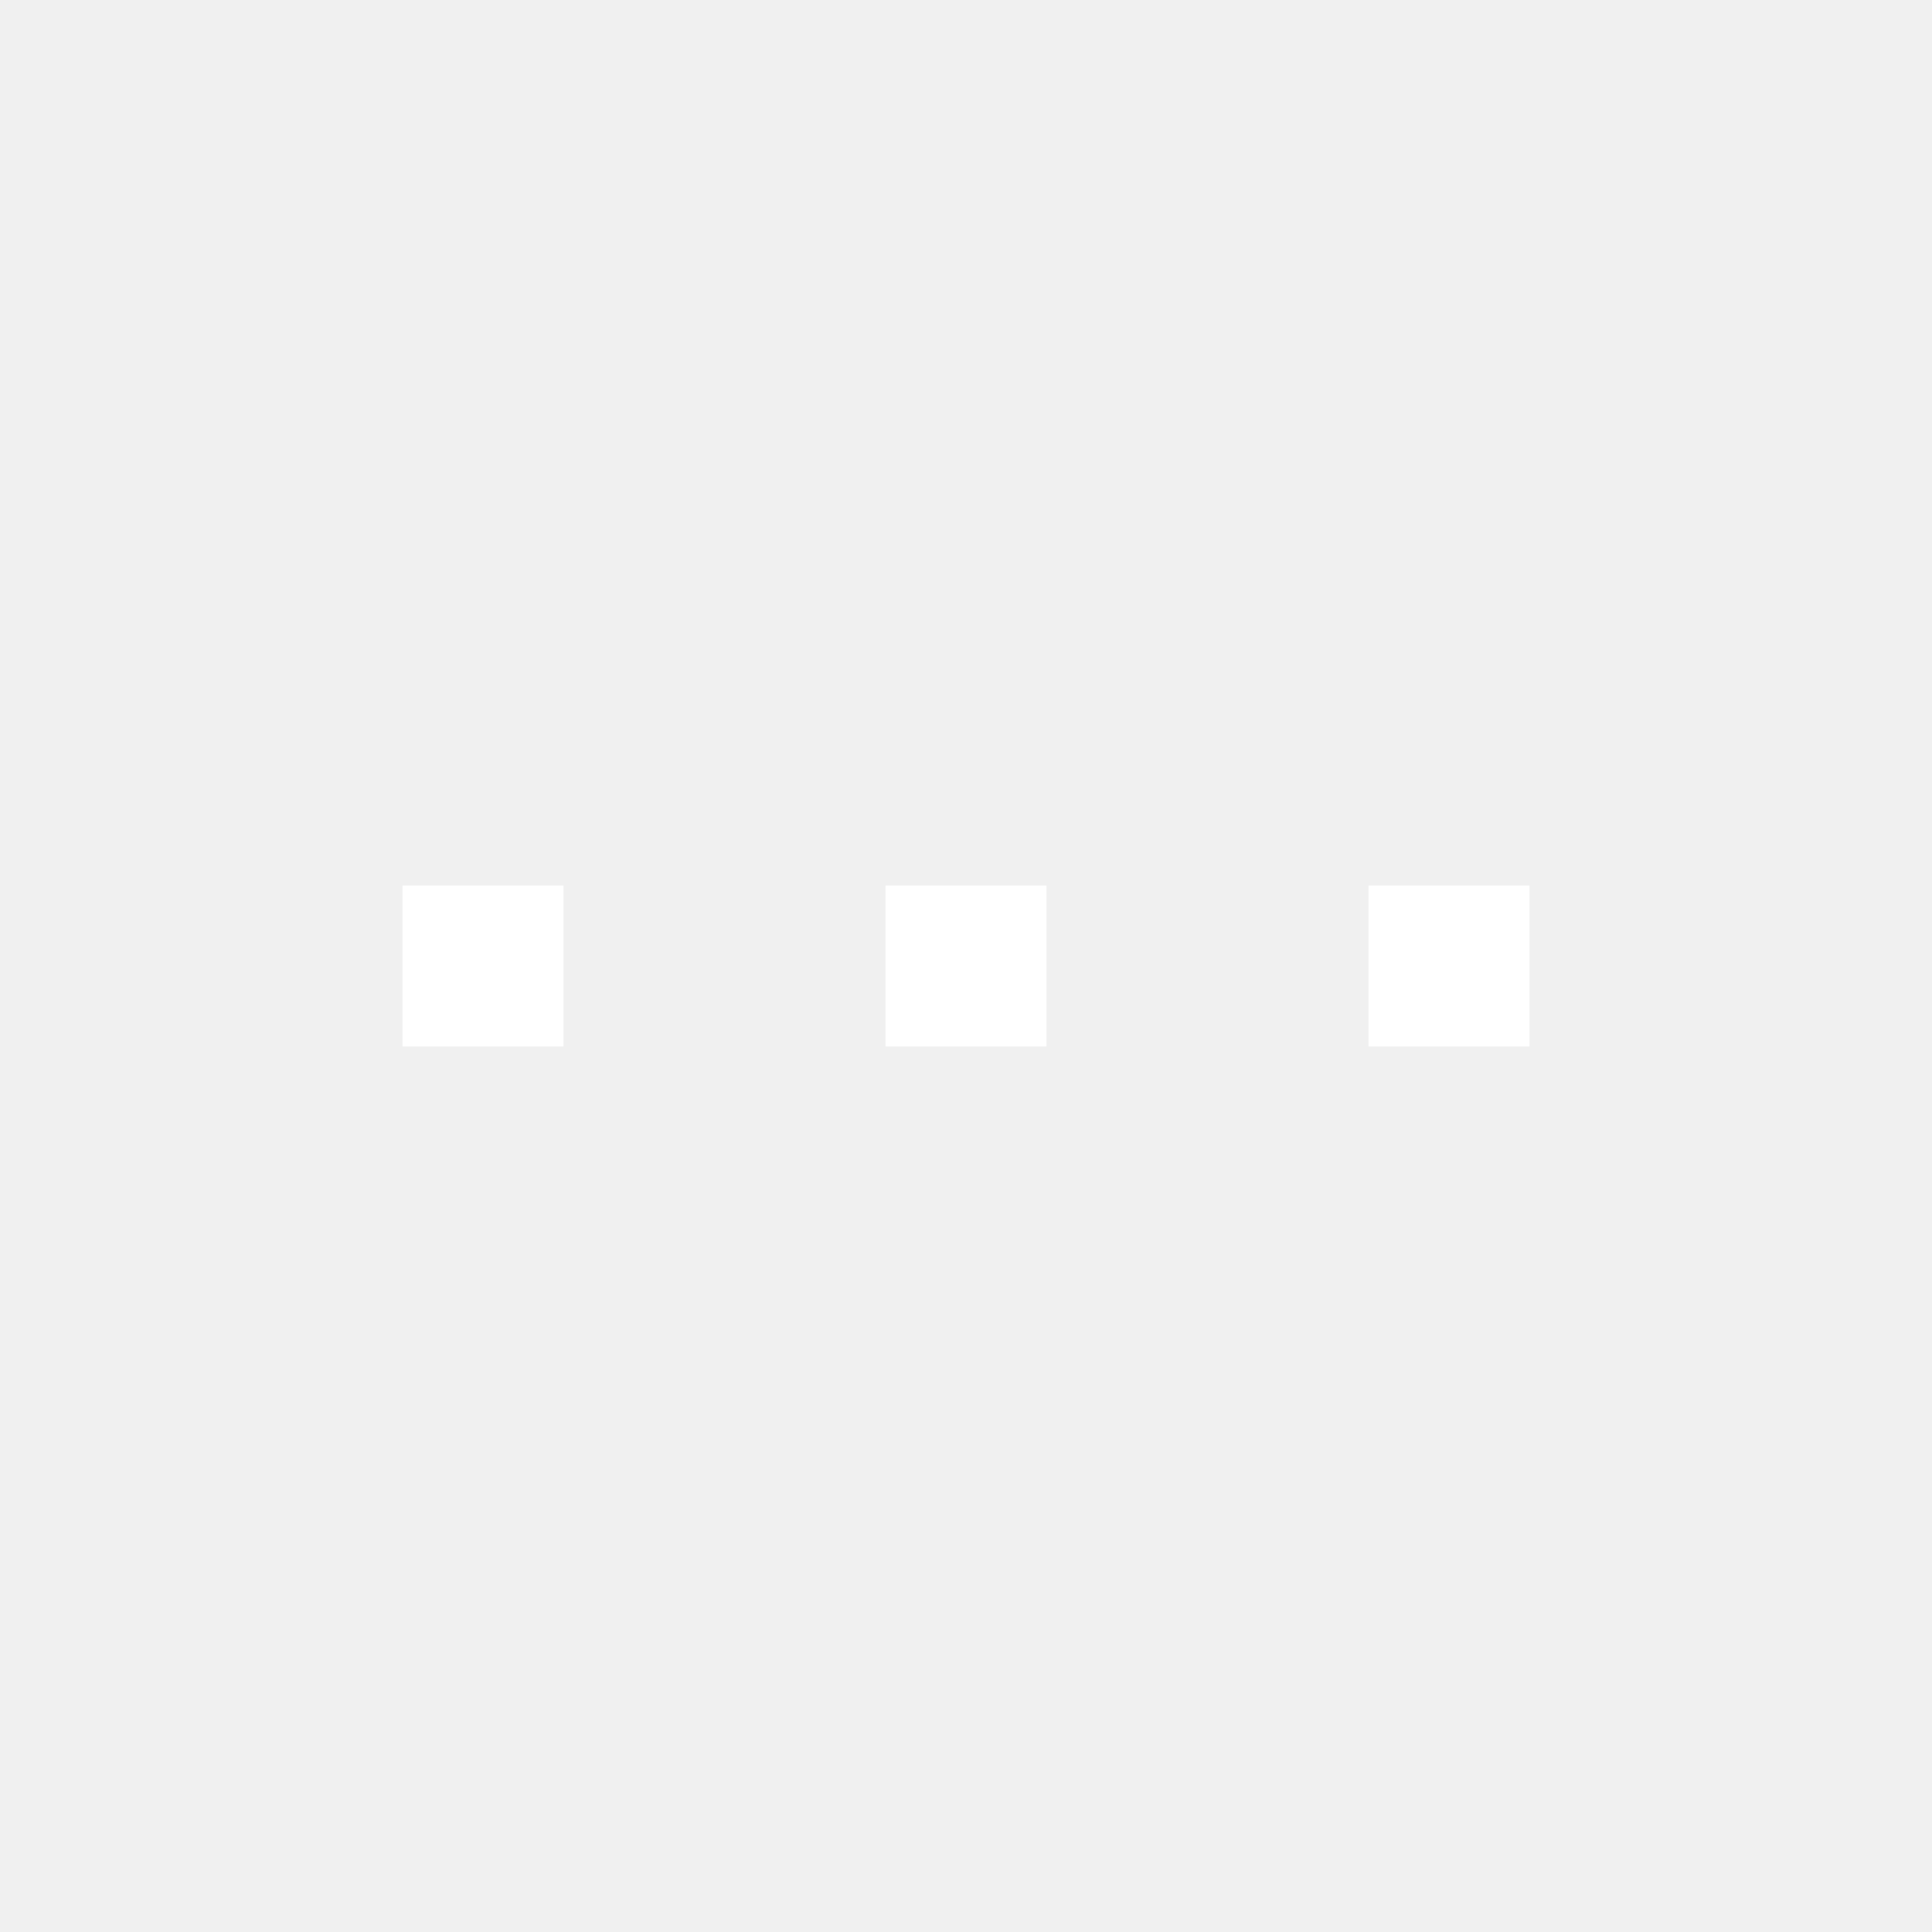
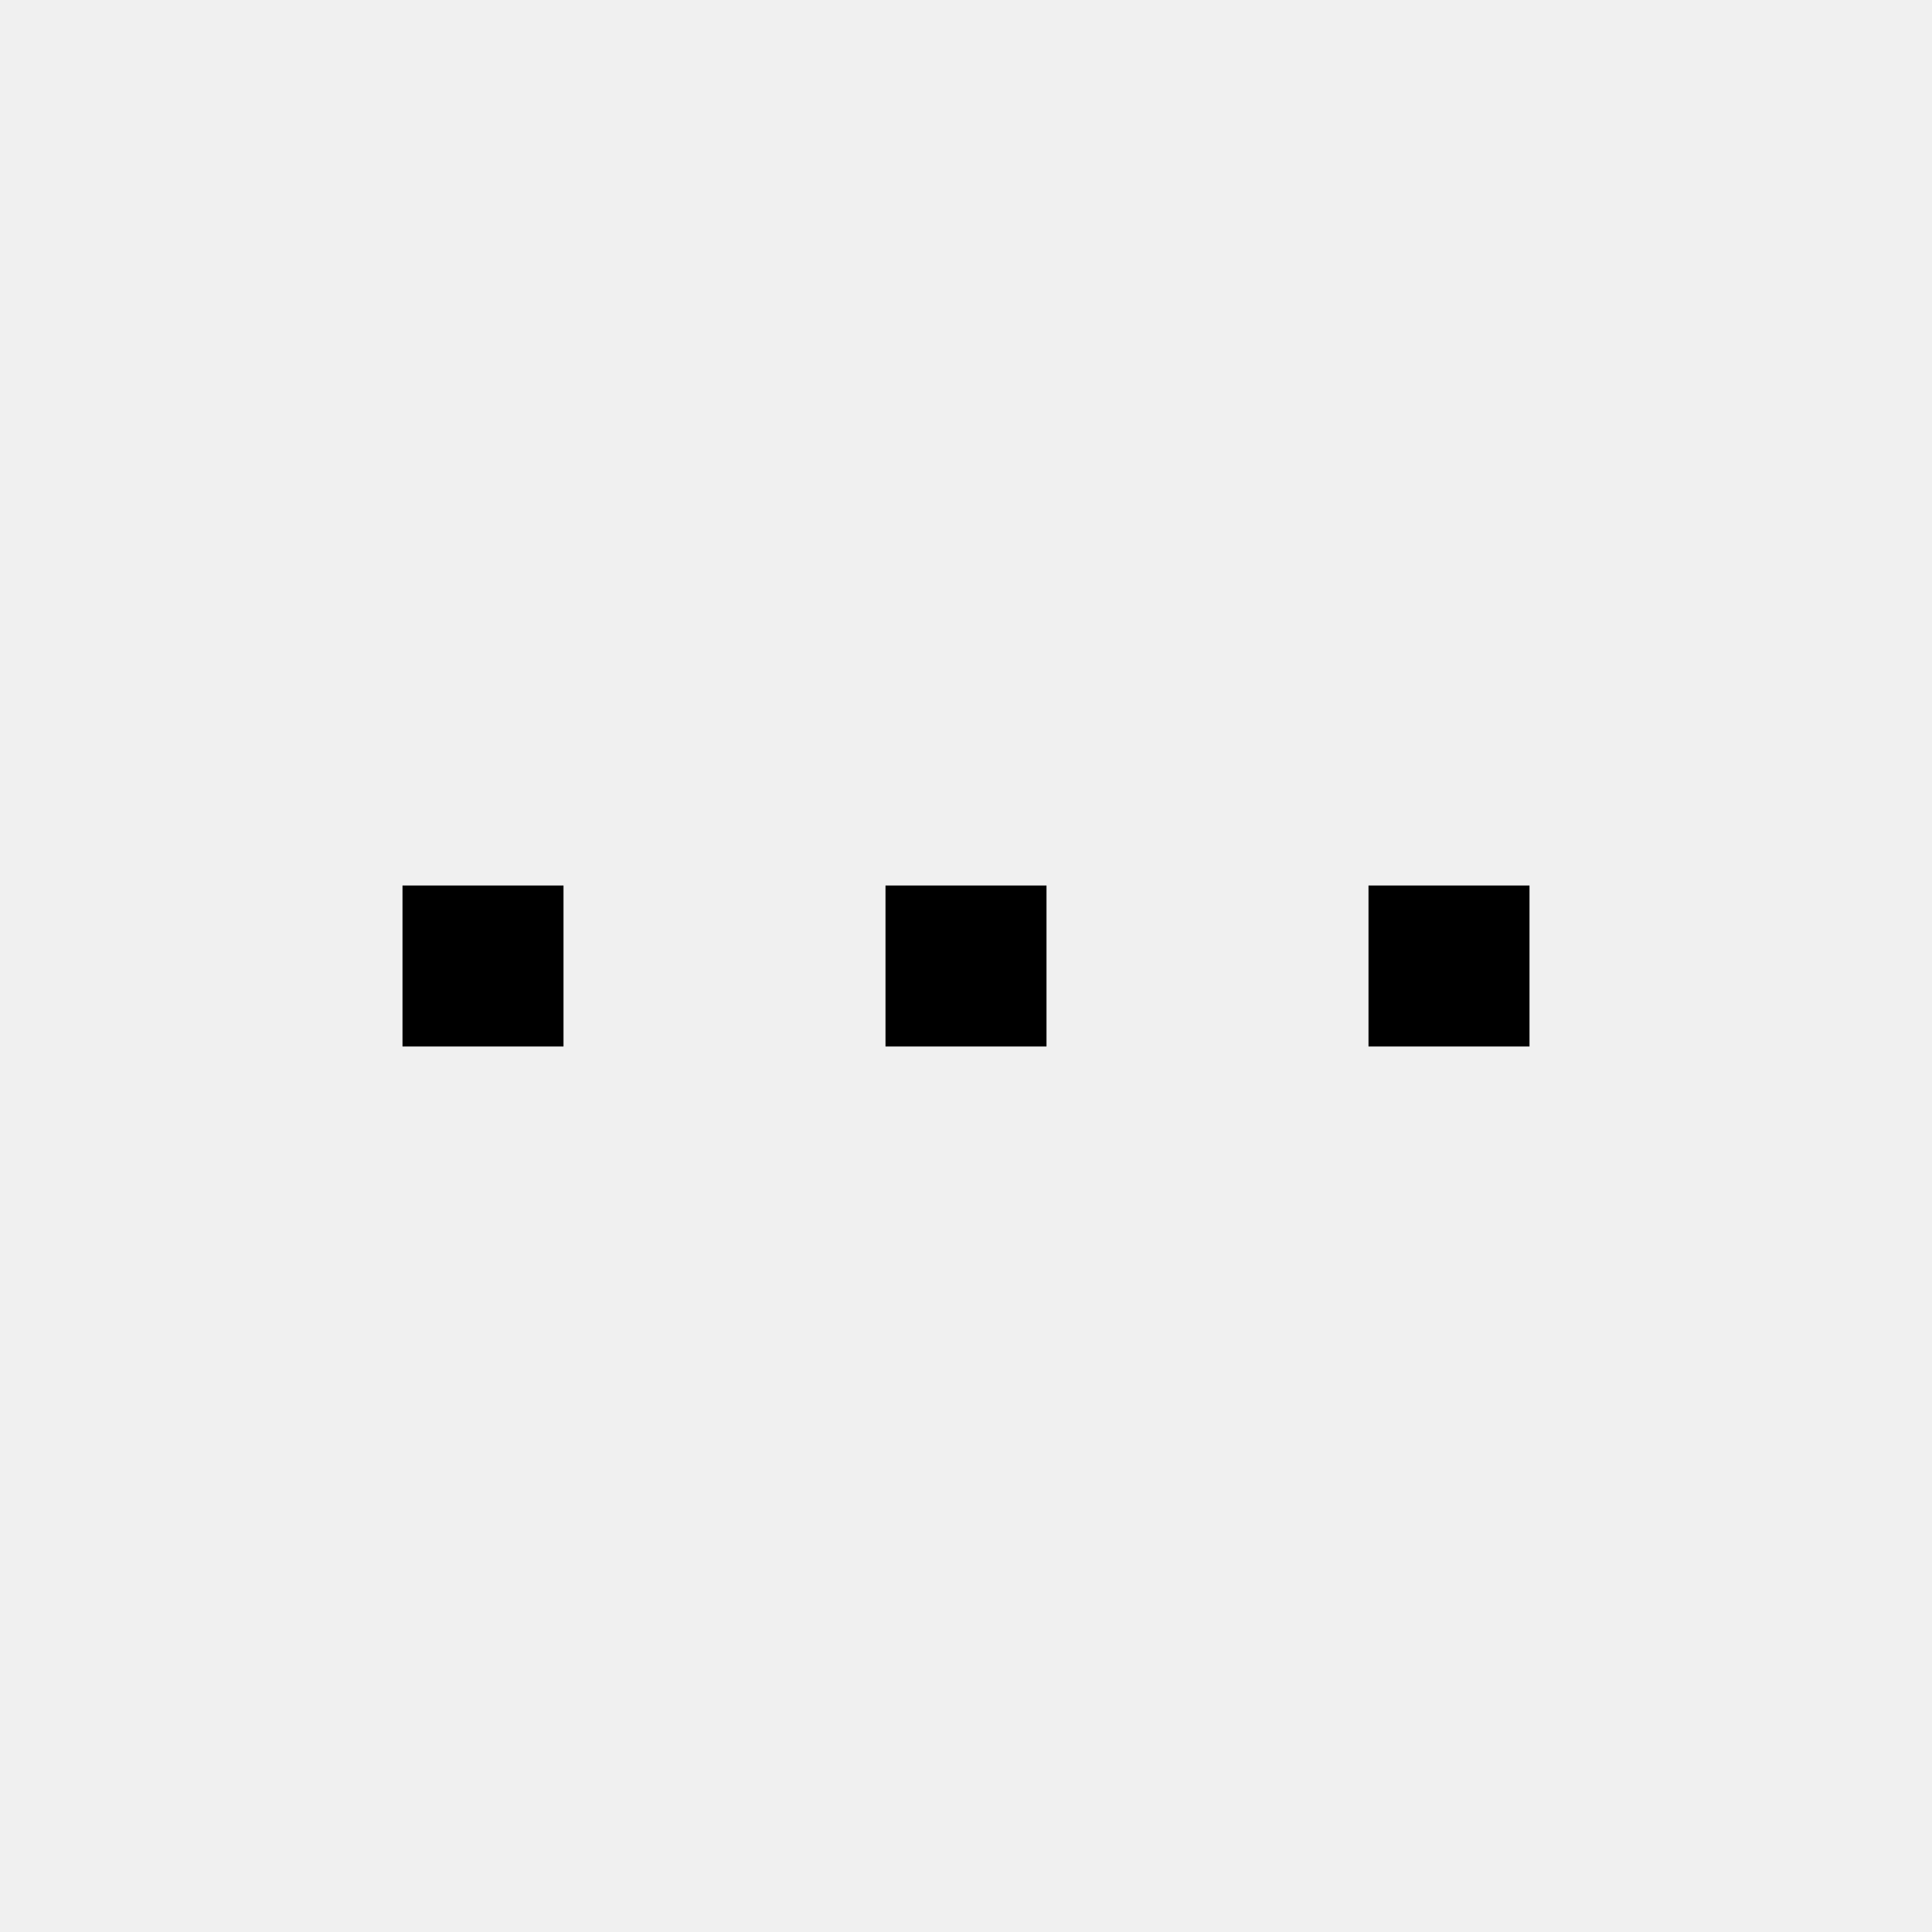
<svg xmlns="http://www.w3.org/2000/svg" width="24" height="24" id="svg11300" version="1.0" style="display:inline;enable-background:new">
  <defs id="defs3" />
  <g style="display:inline" id="layer1" transform="translate(0,-276)">
-     <rect style="opacity:1;fill:#ffffff;fill-opacity:1;stroke:none;stroke-width:1;stroke-linecap:round;stroke-linejoin:miter;stroke-miterlimit:4;stroke-dasharray:none;stroke-dashoffset:0;stroke-opacity:1" id="rect4138" width="2" height="2" x="5" y="287" />
-     <rect style="display:inline;opacity:1;fill:#ffffff;fill-opacity:1;stroke:none;stroke-width:1;stroke-linecap:round;stroke-linejoin:miter;stroke-miterlimit:4;stroke-dasharray:none;stroke-dashoffset:0;stroke-opacity:1;enable-background:new" id="rect4138-6" width="2" height="2" x="11" y="287" />
-     <rect style="display:inline;opacity:1;fill:#ffffff;fill-opacity:1;stroke:none;stroke-width:1;stroke-linecap:round;stroke-linejoin:miter;stroke-miterlimit:4;stroke-dasharray:none;stroke-dashoffset:0;stroke-opacity:1;enable-background:new" id="rect4138-9" width="2" height="2" x="17" y="287" />
+     <rect style="opacity:1;fill:#000000;fill-opacity:1;stroke:none;stroke-width:1;stroke-linecap:round;stroke-linejoin:miter;stroke-miterlimit:4;stroke-dasharray:none;stroke-dashoffset:0;stroke-opacity:1" id="rect4138" width="2" height="2" x="5" y="287" />
+     <rect style="display:inline;opacity:1;fill:#000000;fill-opacity:1;stroke:none;stroke-width:1;stroke-linecap:round;stroke-linejoin:miter;stroke-miterlimit:4;stroke-dasharray:none;stroke-dashoffset:0;stroke-opacity:1;enable-background:new" id="rect4138-6" width="2" height="2" x="11" y="287" />
+     <rect style="display:inline;opacity:1;fill:#000000;fill-opacity:1;stroke:none;stroke-width:1;stroke-linecap:round;stroke-linejoin:miter;stroke-miterlimit:4;stroke-dasharray:none;stroke-dashoffset:0;stroke-opacity:1;enable-background:new" id="rect4138-9" width="2" height="2" x="17" y="287" />
  </g>
</svg>
